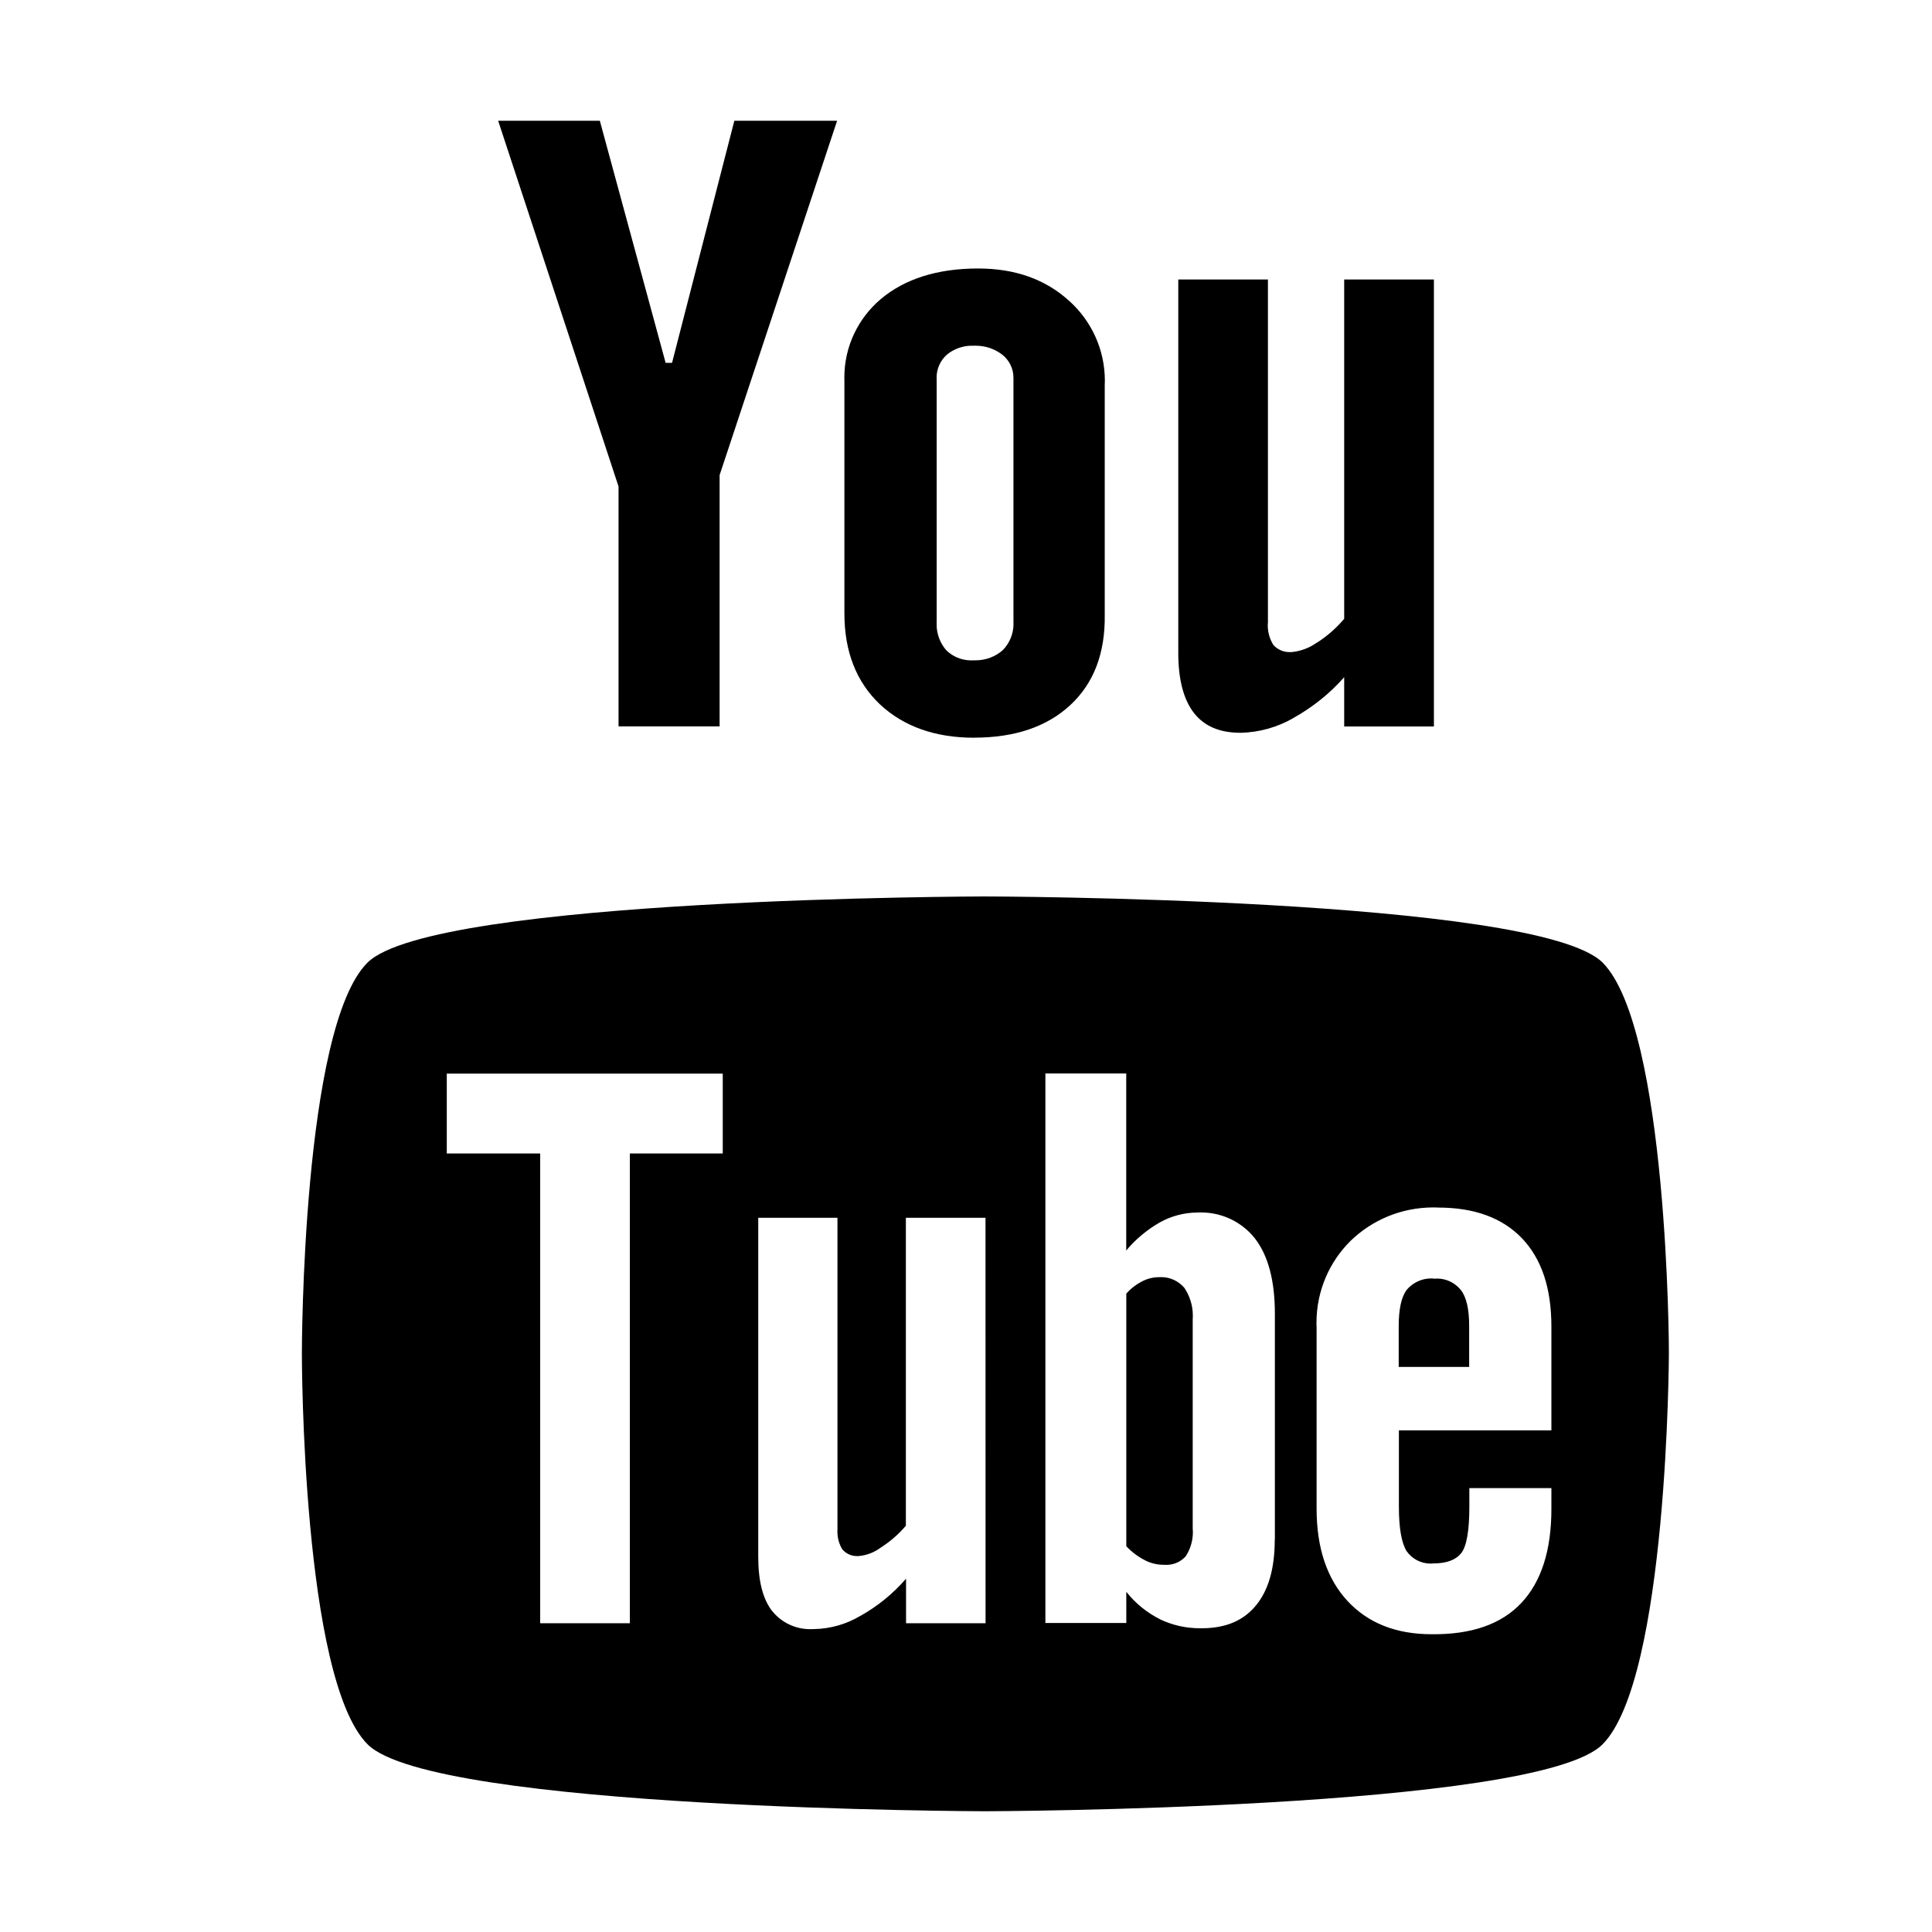
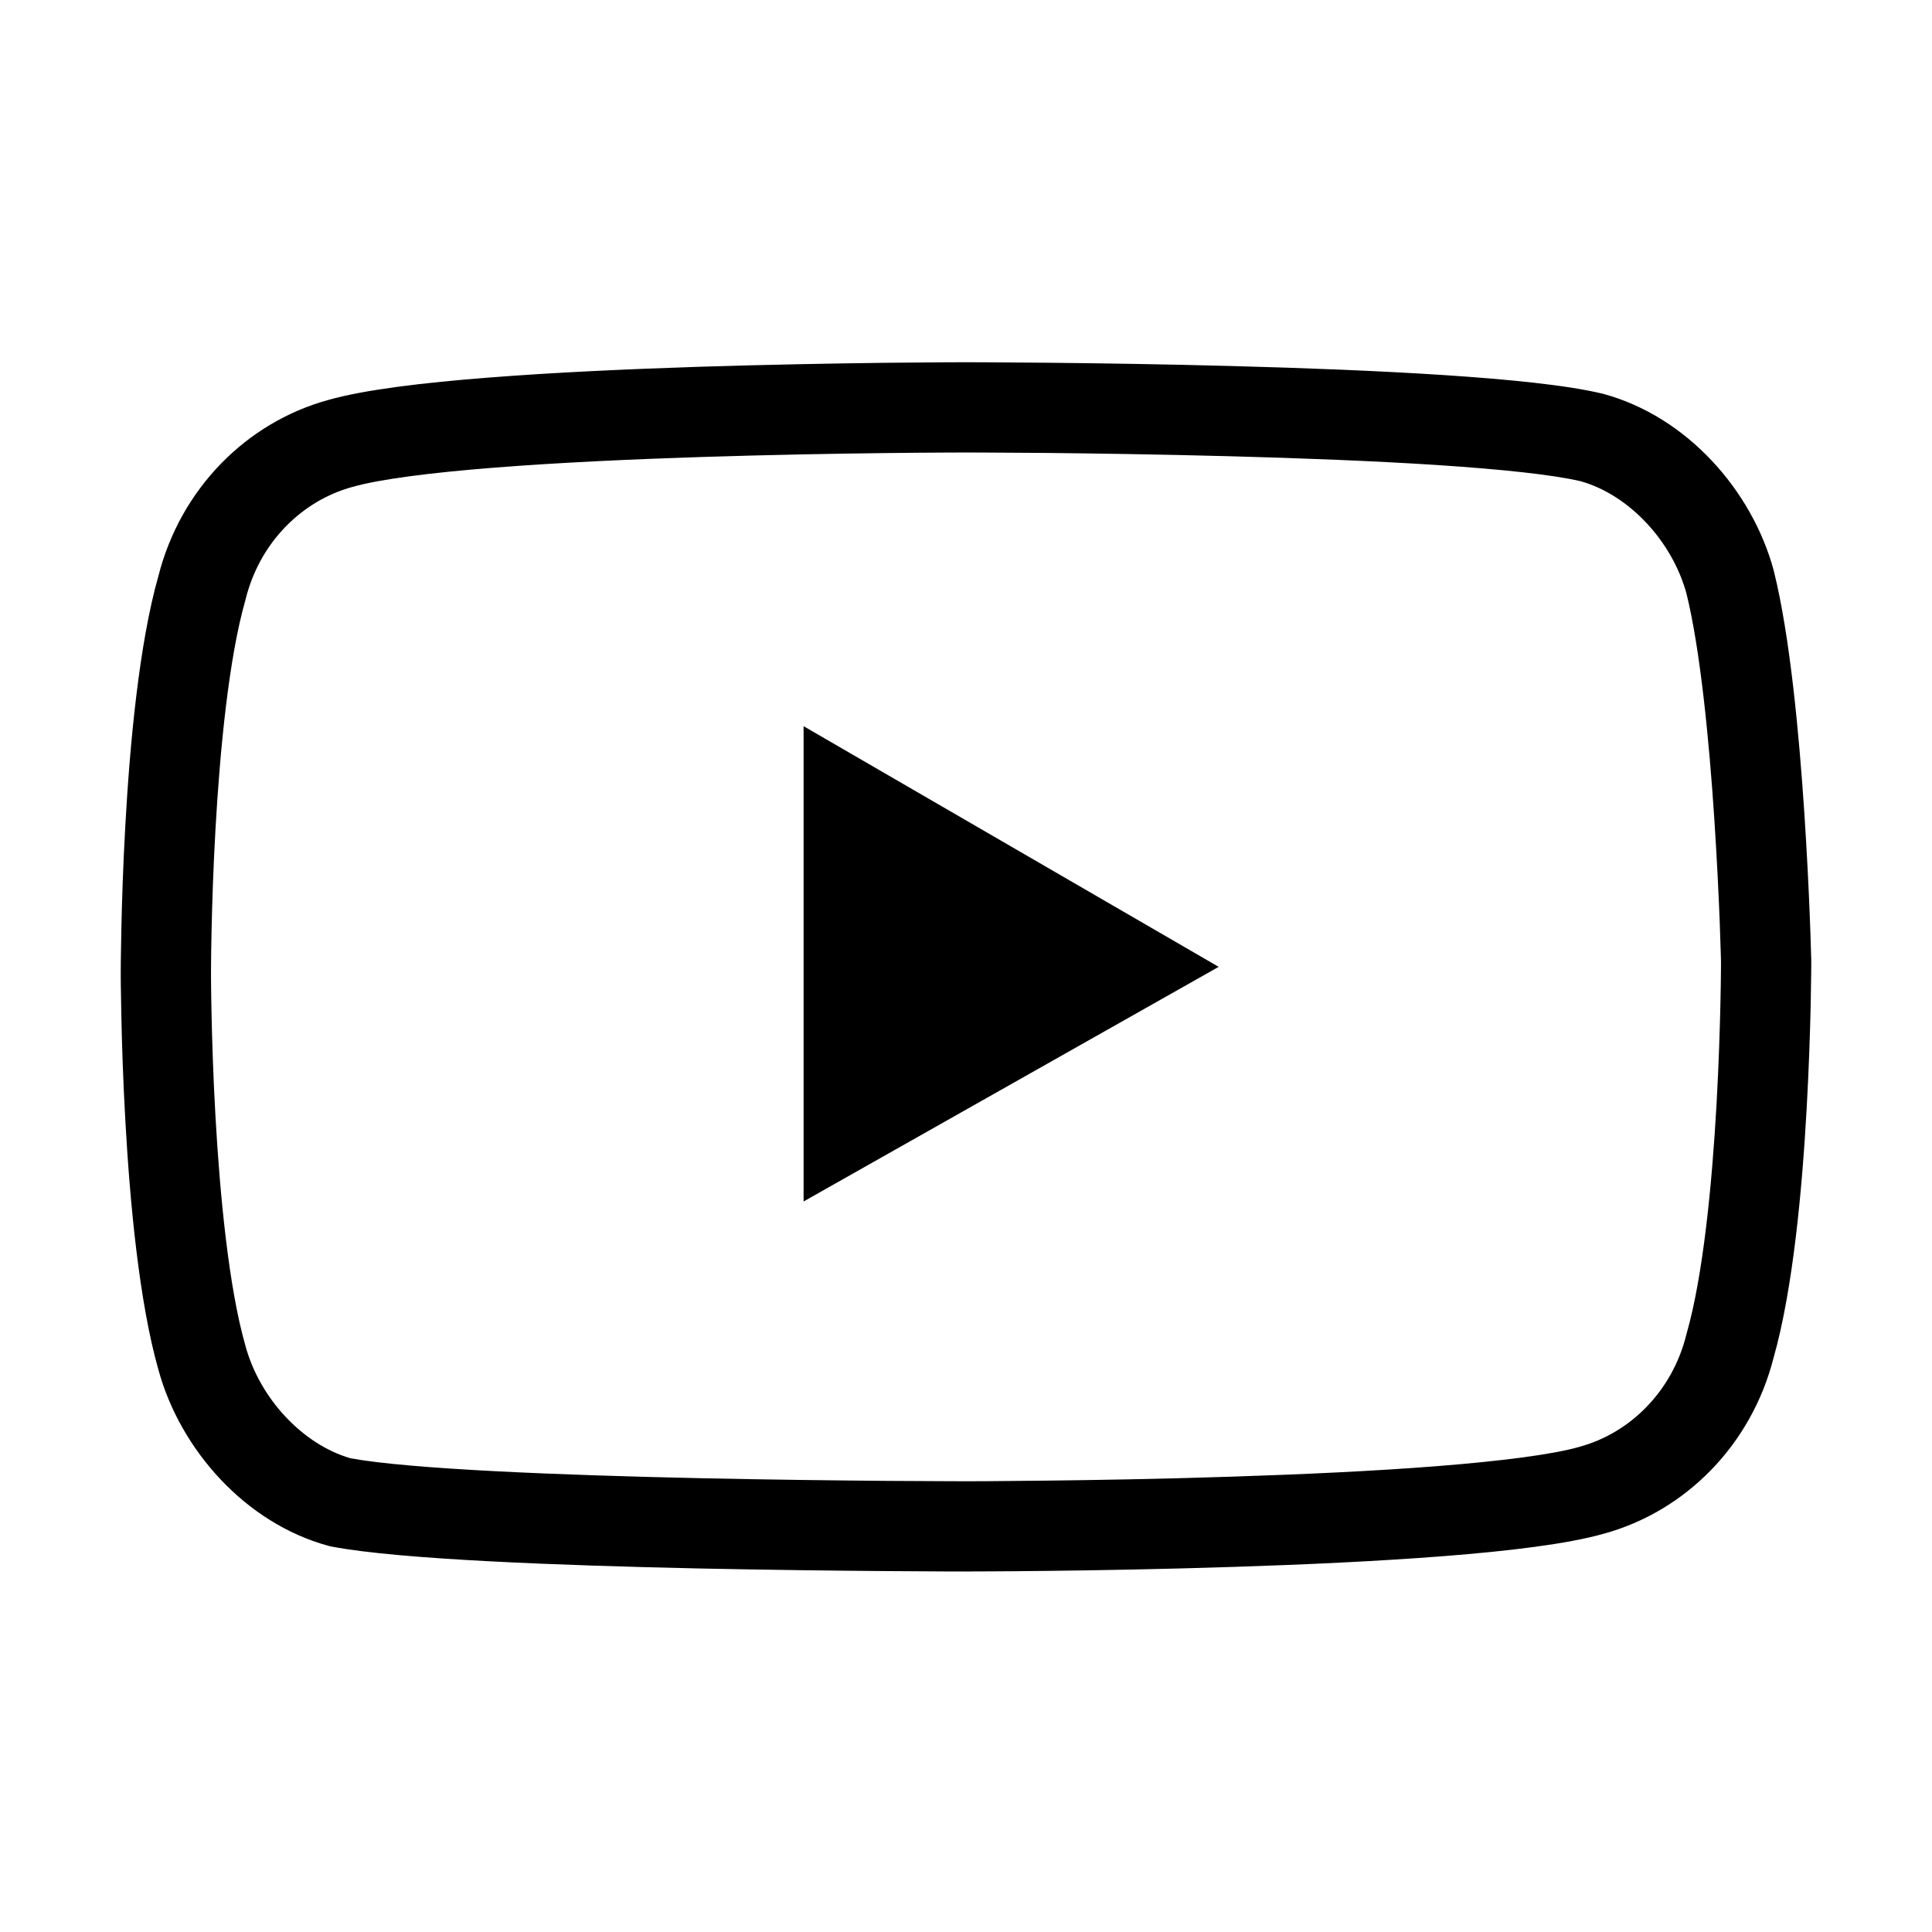
<svg xmlns="http://www.w3.org/2000/svg" width="32" height="32" viewBox="0 0 32 32" fill="none">
-   <path fill-rule="evenodd" clip-rule="evenodd" d="M17.727 11.679C17.339 12.038 16.808 12.218 16.134 12.218V12.219C15.487 12.219 14.962 12.031 14.57 11.662C14.181 11.29 13.986 10.79 13.986 10.159V6.33C13.985 6.305 13.985 6.28 13.985 6.253C13.985 5.734 14.217 5.269 14.587 4.955C14.987 4.618 15.527 4.447 16.2 4.447C16.818 4.447 17.321 4.629 17.71 4.985L17.712 4.986C18.073 5.312 18.3 5.783 18.3 6.308C18.3 6.319 18.299 6.33 18.299 6.341C18.299 6.35 18.298 6.359 18.298 6.367V10.188C18.306 10.822 18.115 11.319 17.727 11.679ZM15.513 6.253V6.267H15.514V10.298C15.513 10.312 15.513 10.326 15.513 10.34C15.513 10.504 15.573 10.655 15.673 10.77C15.779 10.874 15.925 10.938 16.086 10.938C16.101 10.938 16.116 10.938 16.129 10.937H16.159C16.332 10.937 16.489 10.874 16.609 10.769C16.718 10.657 16.787 10.503 16.787 10.333C16.787 10.327 16.787 10.321 16.786 10.315C16.786 10.31 16.786 10.304 16.786 10.3V6.256C16.786 6.102 16.714 5.965 16.602 5.875L16.604 5.877C16.482 5.782 16.328 5.726 16.161 5.726C16.155 5.726 16.148 5.726 16.142 5.726C16.138 5.727 16.133 5.727 16.129 5.727C16.119 5.726 16.108 5.726 16.098 5.726C15.94 5.726 15.794 5.783 15.682 5.875C15.579 5.968 15.513 6.104 15.513 6.253Z" fill="black" />
-   <path d="M20.542 12.138C20.86 12.131 21.157 12.044 21.416 11.897L21.407 11.901C21.74 11.717 22.023 11.488 22.261 11.22L22.264 11.217V12.033H23.75V4.629H22.264V10.249C22.134 10.403 21.983 10.536 21.815 10.643L21.806 10.647C21.691 10.729 21.551 10.784 21.4 10.8H21.396C21.385 10.801 21.371 10.801 21.358 10.801C21.253 10.801 21.159 10.756 21.093 10.685C21.033 10.591 20.998 10.477 20.998 10.356C20.998 10.338 21 10.321 21.001 10.304V10.307V4.629H19.516V10.815C19.516 11.256 19.604 11.588 19.775 11.808C19.945 12.027 20.2 12.137 20.543 12.137L20.542 12.138Z" fill="black" />
-   <path d="M10.243 12.031H11.919V7.869L13.865 2H12.163L11.131 6.01H11.025L9.935 2H8.251L10.245 8.058V12.03L10.243 12.031Z" fill="black" />
-   <path d="M23.757 21.178C23.741 21.177 23.722 21.175 23.704 21.175C23.543 21.175 23.397 21.248 23.3 21.363V21.364C23.211 21.479 23.167 21.685 23.167 21.965V22.641H24.334V21.965C24.334 21.684 24.289 21.482 24.194 21.364C24.101 21.25 23.96 21.177 23.803 21.177C23.788 21.177 23.771 21.178 23.755 21.18H23.757V21.178Z" fill="black" />
-   <path d="M19.205 21.154C19.204 21.154 19.201 21.154 19.199 21.154C19.1 21.154 19.006 21.178 18.924 21.22L18.926 21.219C18.82 21.272 18.73 21.342 18.656 21.425L18.655 21.426V25.61C18.743 25.705 18.847 25.783 18.963 25.842L18.968 25.845C19.058 25.891 19.164 25.918 19.276 25.918C19.279 25.918 19.282 25.918 19.283 25.918C19.295 25.919 19.309 25.919 19.321 25.919C19.449 25.919 19.562 25.864 19.64 25.776C19.713 25.663 19.758 25.526 19.758 25.377C19.758 25.355 19.757 25.332 19.755 25.31V25.313V21.845C19.757 21.828 19.757 21.808 19.757 21.789C19.757 21.618 19.703 21.458 19.614 21.327L19.615 21.329C19.523 21.222 19.386 21.153 19.234 21.153C19.223 21.153 19.212 21.153 19.202 21.154H19.205Z" fill="black" />
-   <path fill-rule="evenodd" clip-rule="evenodd" d="M26.544 15.943C25.456 14.864 16.314 14.848 16.314 14.848C16.314 14.848 7.172 14.861 6.086 15.945C5.001 17.028 5 22.389 5 22.42C5 22.451 5 27.809 6.091 28.894C7.181 29.979 16.314 30 16.314 30C16.314 30 25.456 29.978 26.541 28.894C27.627 27.81 27.642 22.42 27.642 22.42C27.645 22.391 27.628 17.034 26.544 15.943ZM11.971 19.105H10.432V26.886H8.947V19.105H7.4V17.783H11.971V19.105ZM15.007 26.886H16.324L16.323 20.17H15.004V25.27L15.002 25.273C14.886 25.409 14.752 25.527 14.594 25.629L14.595 25.628C14.49 25.707 14.364 25.761 14.223 25.773H14.224C14.214 25.774 14.206 25.774 14.196 25.774C14.099 25.774 14.014 25.733 13.954 25.665L13.955 25.668C13.9 25.58 13.87 25.478 13.87 25.367C13.87 25.352 13.87 25.336 13.871 25.322V20.17H12.559V25.783C12.559 26.185 12.633 26.48 12.787 26.682L12.789 26.683C12.937 26.867 13.164 26.984 13.417 26.984C13.437 26.984 13.457 26.984 13.473 26.983H13.475C13.758 26.979 14.021 26.899 14.241 26.769L14.255 26.762C14.539 26.602 14.792 26.396 15.007 26.148V26.886ZM21.114 25.499C21.114 25.975 21.012 26.337 20.802 26.592C20.591 26.847 20.296 26.969 19.904 26.969H19.872C19.635 26.969 19.41 26.915 19.21 26.819L19.219 26.823C18.995 26.71 18.806 26.556 18.658 26.369L18.655 26.367V26.882H17.315V17.78H18.654V20.712C18.811 20.524 18.998 20.369 19.208 20.248L19.218 20.243C19.394 20.145 19.603 20.086 19.827 20.083H19.828C19.848 20.082 19.87 20.082 19.893 20.082C20.253 20.082 20.575 20.248 20.783 20.509L20.785 20.512C21.007 20.798 21.117 21.217 21.116 21.769V25.5L21.114 25.499ZM23.17 23.691H25.695L25.696 23.688V21.975C25.696 21.336 25.535 20.853 25.209 20.51C24.884 20.171 24.42 20.001 23.816 20.001H23.82C23.793 19.999 23.767 19.999 23.74 19.999C23.208 19.999 22.725 20.209 22.371 20.551C22.021 20.897 21.805 21.378 21.805 21.909C21.805 21.933 21.805 21.955 21.807 21.975V24.989C21.807 25.64 21.979 26.147 22.316 26.514C22.657 26.883 23.123 27.068 23.713 27.068C24.372 27.075 24.868 26.902 25.199 26.549C25.53 26.196 25.696 25.677 25.696 24.991V24.648H24.337V24.956C24.337 25.352 24.292 25.609 24.204 25.723C24.115 25.836 23.961 25.895 23.746 25.895H23.748C23.732 25.896 23.713 25.898 23.695 25.898C23.532 25.898 23.387 25.818 23.298 25.692C23.213 25.555 23.17 25.309 23.17 24.954V23.691Z" fill="black" />
+   <path fill-rule="evenodd" clip-rule="evenodd" d="M16 6C16 6 16 6 16 6.747L16 7.495L15.908 7.495C15.848 7.495 15.759 7.495 15.644 7.496C15.415 7.497 15.086 7.499 14.684 7.504C13.879 7.513 12.785 7.532 11.627 7.569C10.468 7.606 9.251 7.662 8.198 7.745C7.123 7.829 6.284 7.938 5.842 8.064L5.834 8.066C5.004 8.293 4.305 8.979 4.07 9.918L4.067 9.93L4.064 9.942C3.79 10.899 3.643 12.418 3.568 13.752C3.531 14.408 3.513 15 3.504 15.428C3.499 15.642 3.497 15.814 3.496 15.933C3.495 15.992 3.495 16.038 3.495 16.069L3.495 16.103V16.125L3.495 16.159C3.495 16.19 3.495 16.236 3.496 16.295C3.497 16.413 3.499 16.586 3.504 16.8C3.513 17.228 3.531 17.82 3.568 18.476C3.643 19.81 3.79 21.328 4.064 22.286L4.066 22.294C4.302 23.16 5.01 23.924 5.807 24.154C6.798 24.335 9.287 24.434 11.619 24.484C12.779 24.509 13.875 24.521 14.681 24.528C15.084 24.531 15.414 24.532 15.643 24.533L15.908 24.534L16 24.534L16 25.281C16 26.029 16 26.029 16 26.029L15.905 26.028L15.638 26.028C15.407 26.027 15.075 26.025 14.669 26.022C13.859 26.016 12.756 26.003 11.587 25.979C9.285 25.929 6.62 25.831 5.497 25.617L5.469 25.611L5.44 25.604C4.058 25.227 2.986 24.007 2.625 22.692C2.302 21.557 2.15 19.889 2.076 18.56C2.038 17.883 2.019 17.273 2.01 16.832C2.005 16.612 2.002 16.433 2.001 16.309C2.001 16.247 2 16.199 2 16.166L2 16.128L2 16.114L2 16.1L2 16.062C2 16.029 2.001 15.98 2.001 15.918C2.002 15.795 2.005 15.616 2.01 15.396C2.019 14.955 2.038 14.345 2.076 13.668C2.15 12.341 2.301 10.678 2.623 9.543C2.989 8.098 4.08 6.997 5.436 6.625C6.041 6.453 7.019 6.338 8.08 6.255C9.166 6.169 10.409 6.113 11.579 6.075C12.751 6.038 13.855 6.019 14.666 6.009C15.072 6.005 15.405 6.002 15.637 6.001C15.753 6.001 15.843 6 15.905 6L16 6ZM28.505 15.923L28.505 15.925L28.505 15.96C28.505 15.991 28.505 16.036 28.504 16.096C28.503 16.214 28.501 16.387 28.496 16.601C28.487 17.029 28.468 17.621 28.432 18.277C28.357 19.611 28.21 21.129 27.936 22.087L27.933 22.099L27.93 22.111C27.695 23.049 26.996 23.736 26.166 23.962L26.158 23.965C25.716 24.091 24.877 24.199 23.802 24.284C22.749 24.367 21.532 24.422 20.373 24.459C19.215 24.497 18.121 24.515 17.316 24.524C16.914 24.529 16.584 24.532 16.356 24.533C16.241 24.533 16.152 24.534 16.092 24.534L16 24.534L16 25.281C16 26.029 16 26.029 16 26.029L16.095 26.028C16.157 26.028 16.247 26.028 16.363 26.027C16.595 26.026 16.928 26.024 17.334 26.019C18.145 26.01 19.25 25.991 20.421 25.953C21.591 25.916 22.834 25.859 23.92 25.774C24.981 25.691 25.959 25.575 26.564 25.403C27.92 25.032 29.011 23.93 29.377 22.485C29.699 21.35 29.85 19.687 29.924 18.36C29.962 17.683 29.981 17.073 29.991 16.633C29.995 16.412 29.998 16.234 29.999 16.11C29.999 16.048 30 16 30 15.967L30 15.929L30 15.918L30 15.915C30 15.915 30 15.915 29.253 15.915L30 15.915V15.906L30 15.897L29.253 15.915C30 15.897 30 15.897 30 15.897L30 15.884L29.998 15.846C29.998 15.813 29.996 15.765 29.994 15.704C29.991 15.581 29.985 15.403 29.976 15.184C29.959 14.747 29.93 14.142 29.886 13.474C29.799 12.157 29.647 10.525 29.38 9.456L29.378 9.448L29.376 9.44C29.017 8.123 27.944 6.902 26.56 6.525L26.548 6.521L26.536 6.519C25.943 6.377 24.975 6.282 23.91 6.212C22.826 6.141 21.586 6.094 20.417 6.063C19.247 6.031 18.143 6.016 17.332 6.008C16.927 6.004 16.594 6.002 16.363 6.001C16.247 6 16.157 6 16.095 6L16 6C16 6 16 6 16 6.747L16 7.495L16.092 7.495C16.152 7.495 16.242 7.495 16.356 7.496C16.585 7.497 16.915 7.499 17.318 7.502C18.123 7.51 19.218 7.526 20.377 7.557C21.537 7.588 22.756 7.634 23.812 7.703C24.877 7.773 25.721 7.863 26.178 7.97C26.979 8.194 27.692 8.958 27.932 9.826C28.161 10.75 28.308 12.252 28.395 13.572C28.438 14.224 28.466 14.815 28.483 15.243C28.491 15.457 28.497 15.63 28.5 15.749C28.502 15.809 28.503 15.855 28.504 15.886L28.505 15.921L28.505 15.923Z" fill="black" />
+   <path d="M13.31 19.9V12.028L20.185 16.014L13.31 19.9Z" fill="black" />
</svg>
